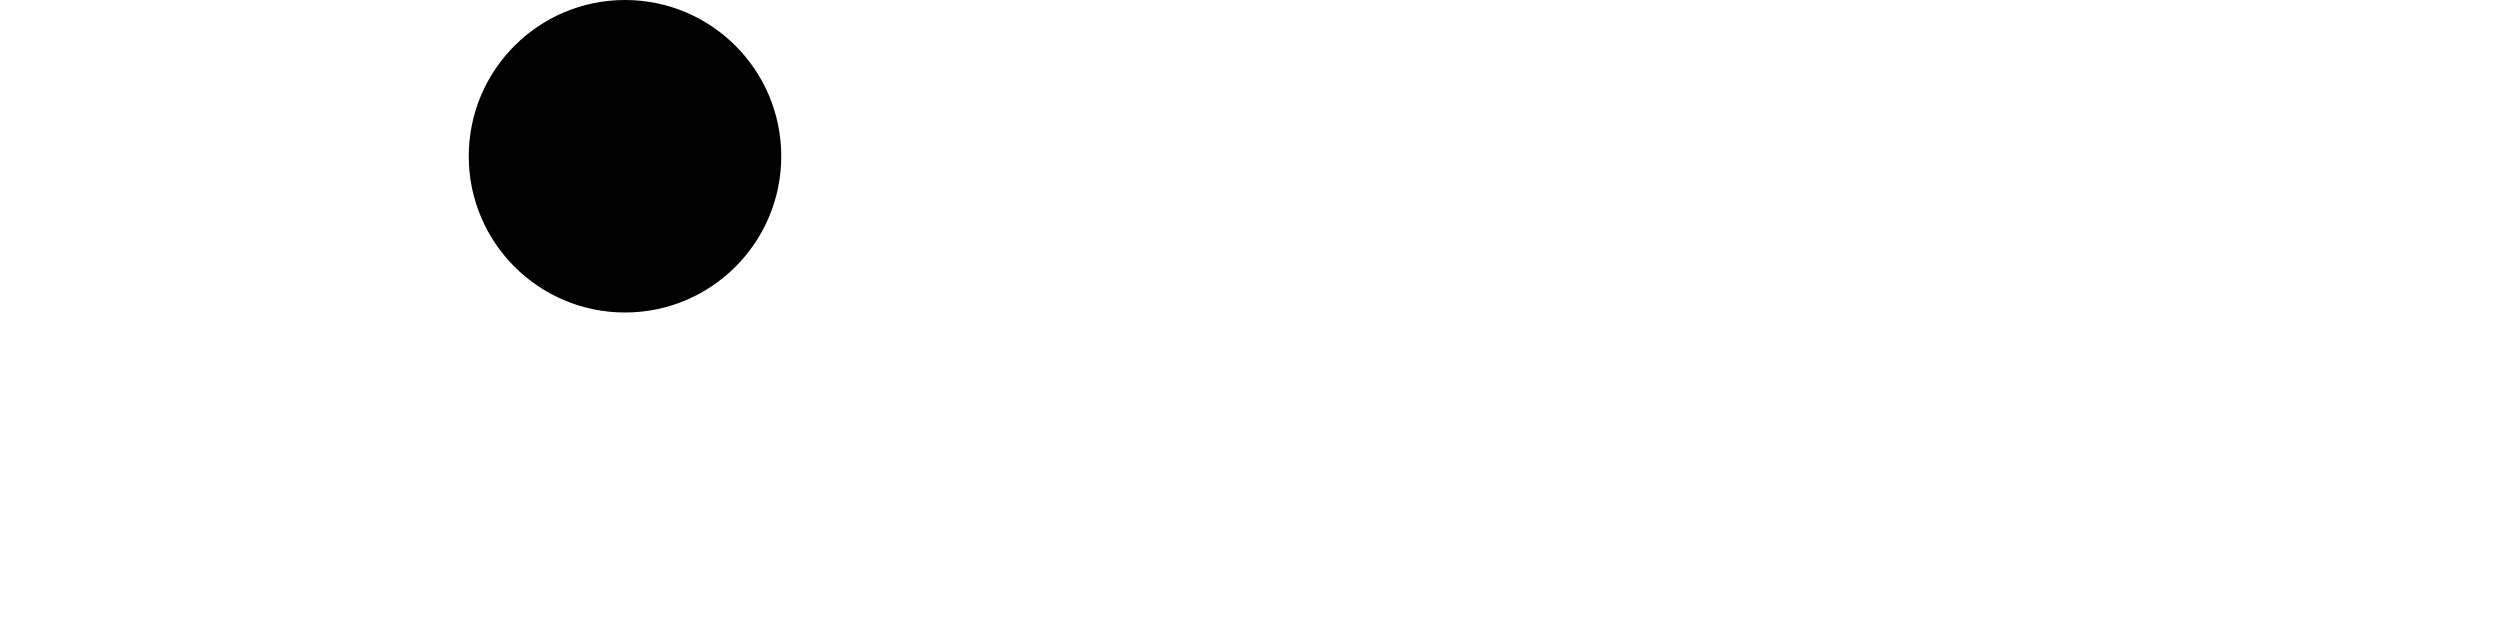
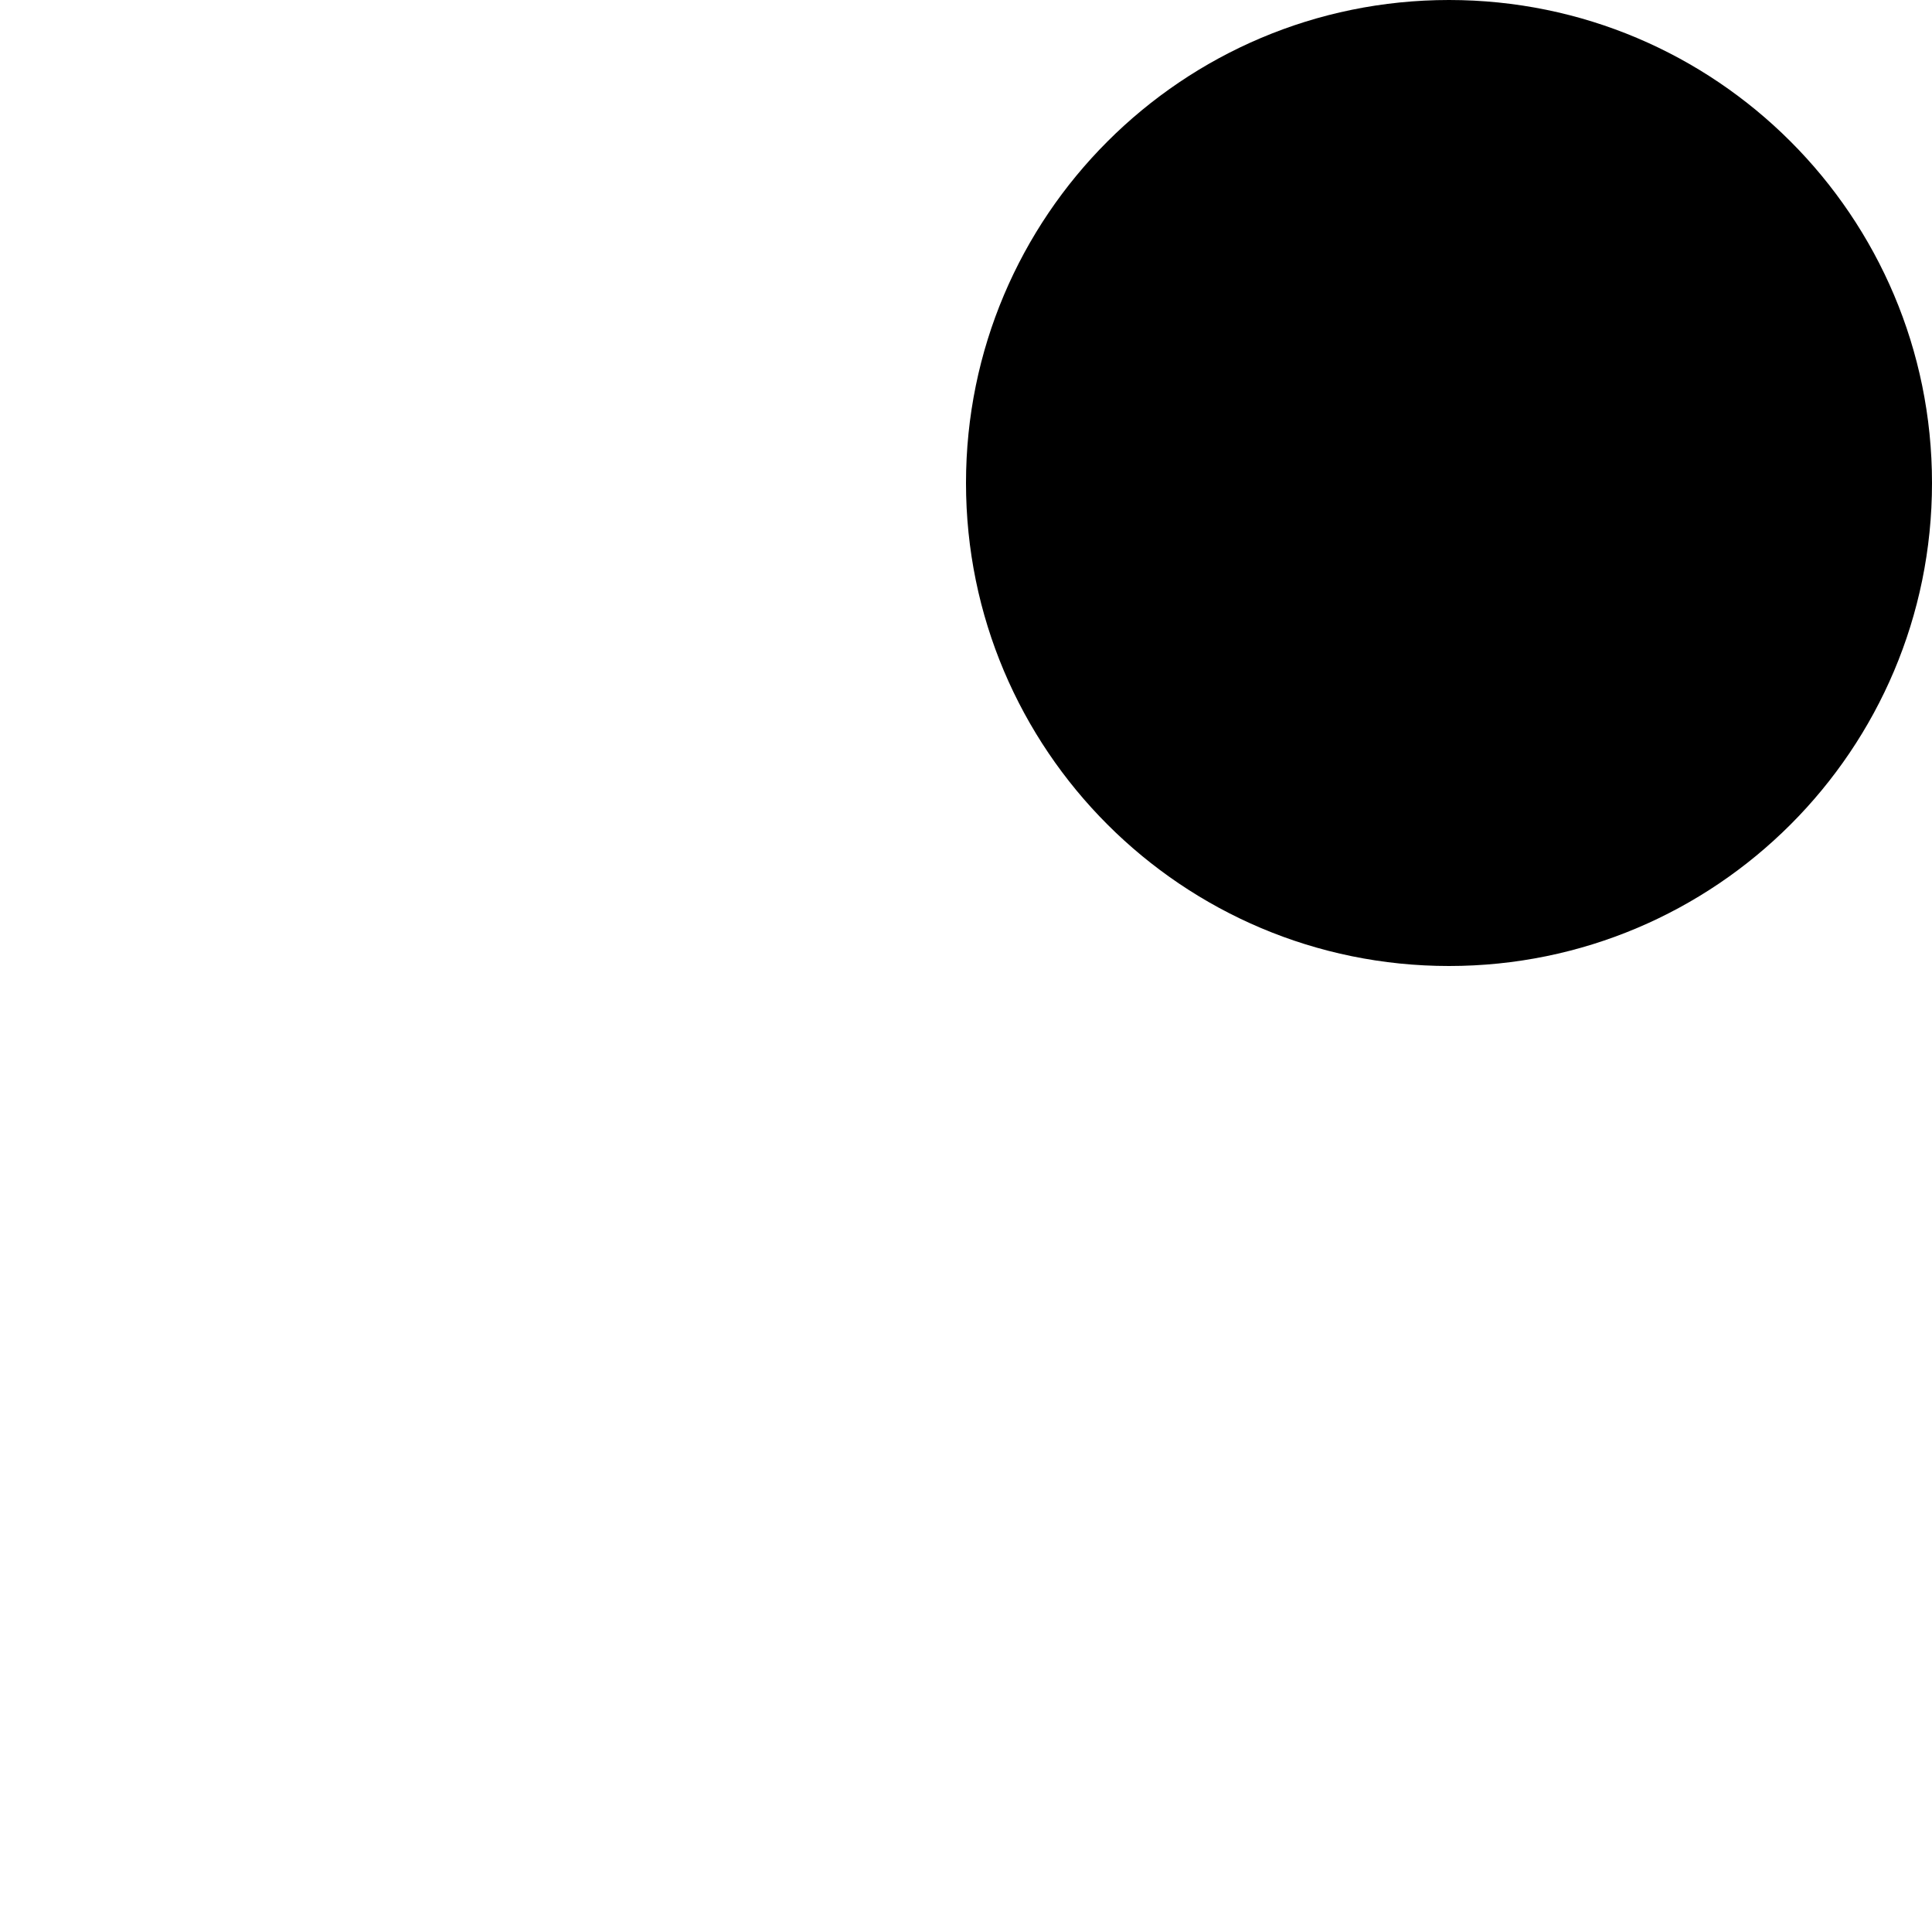
- <svg xmlns="http://www.w3.org/2000/svg" xmlns:xlink="http://www.w3.org/1999/xlink" viewBox="0 0 80 20">
+ <svg xmlns="http://www.w3.org/2000/svg" xmlns:xlink="http://www.w3.org/1999/xlink" viewBox="0 0 20 20" width="500" height="500">
  <symbol id="myDot" height="25%">
    <circle cx="5" cy="5" r="5" />
  </symbol>
-   <use xlink:href="#myDot" x="15" y="0" />
+   <use xlink:href="#myDot" x="10" y="0" />
</svg>
